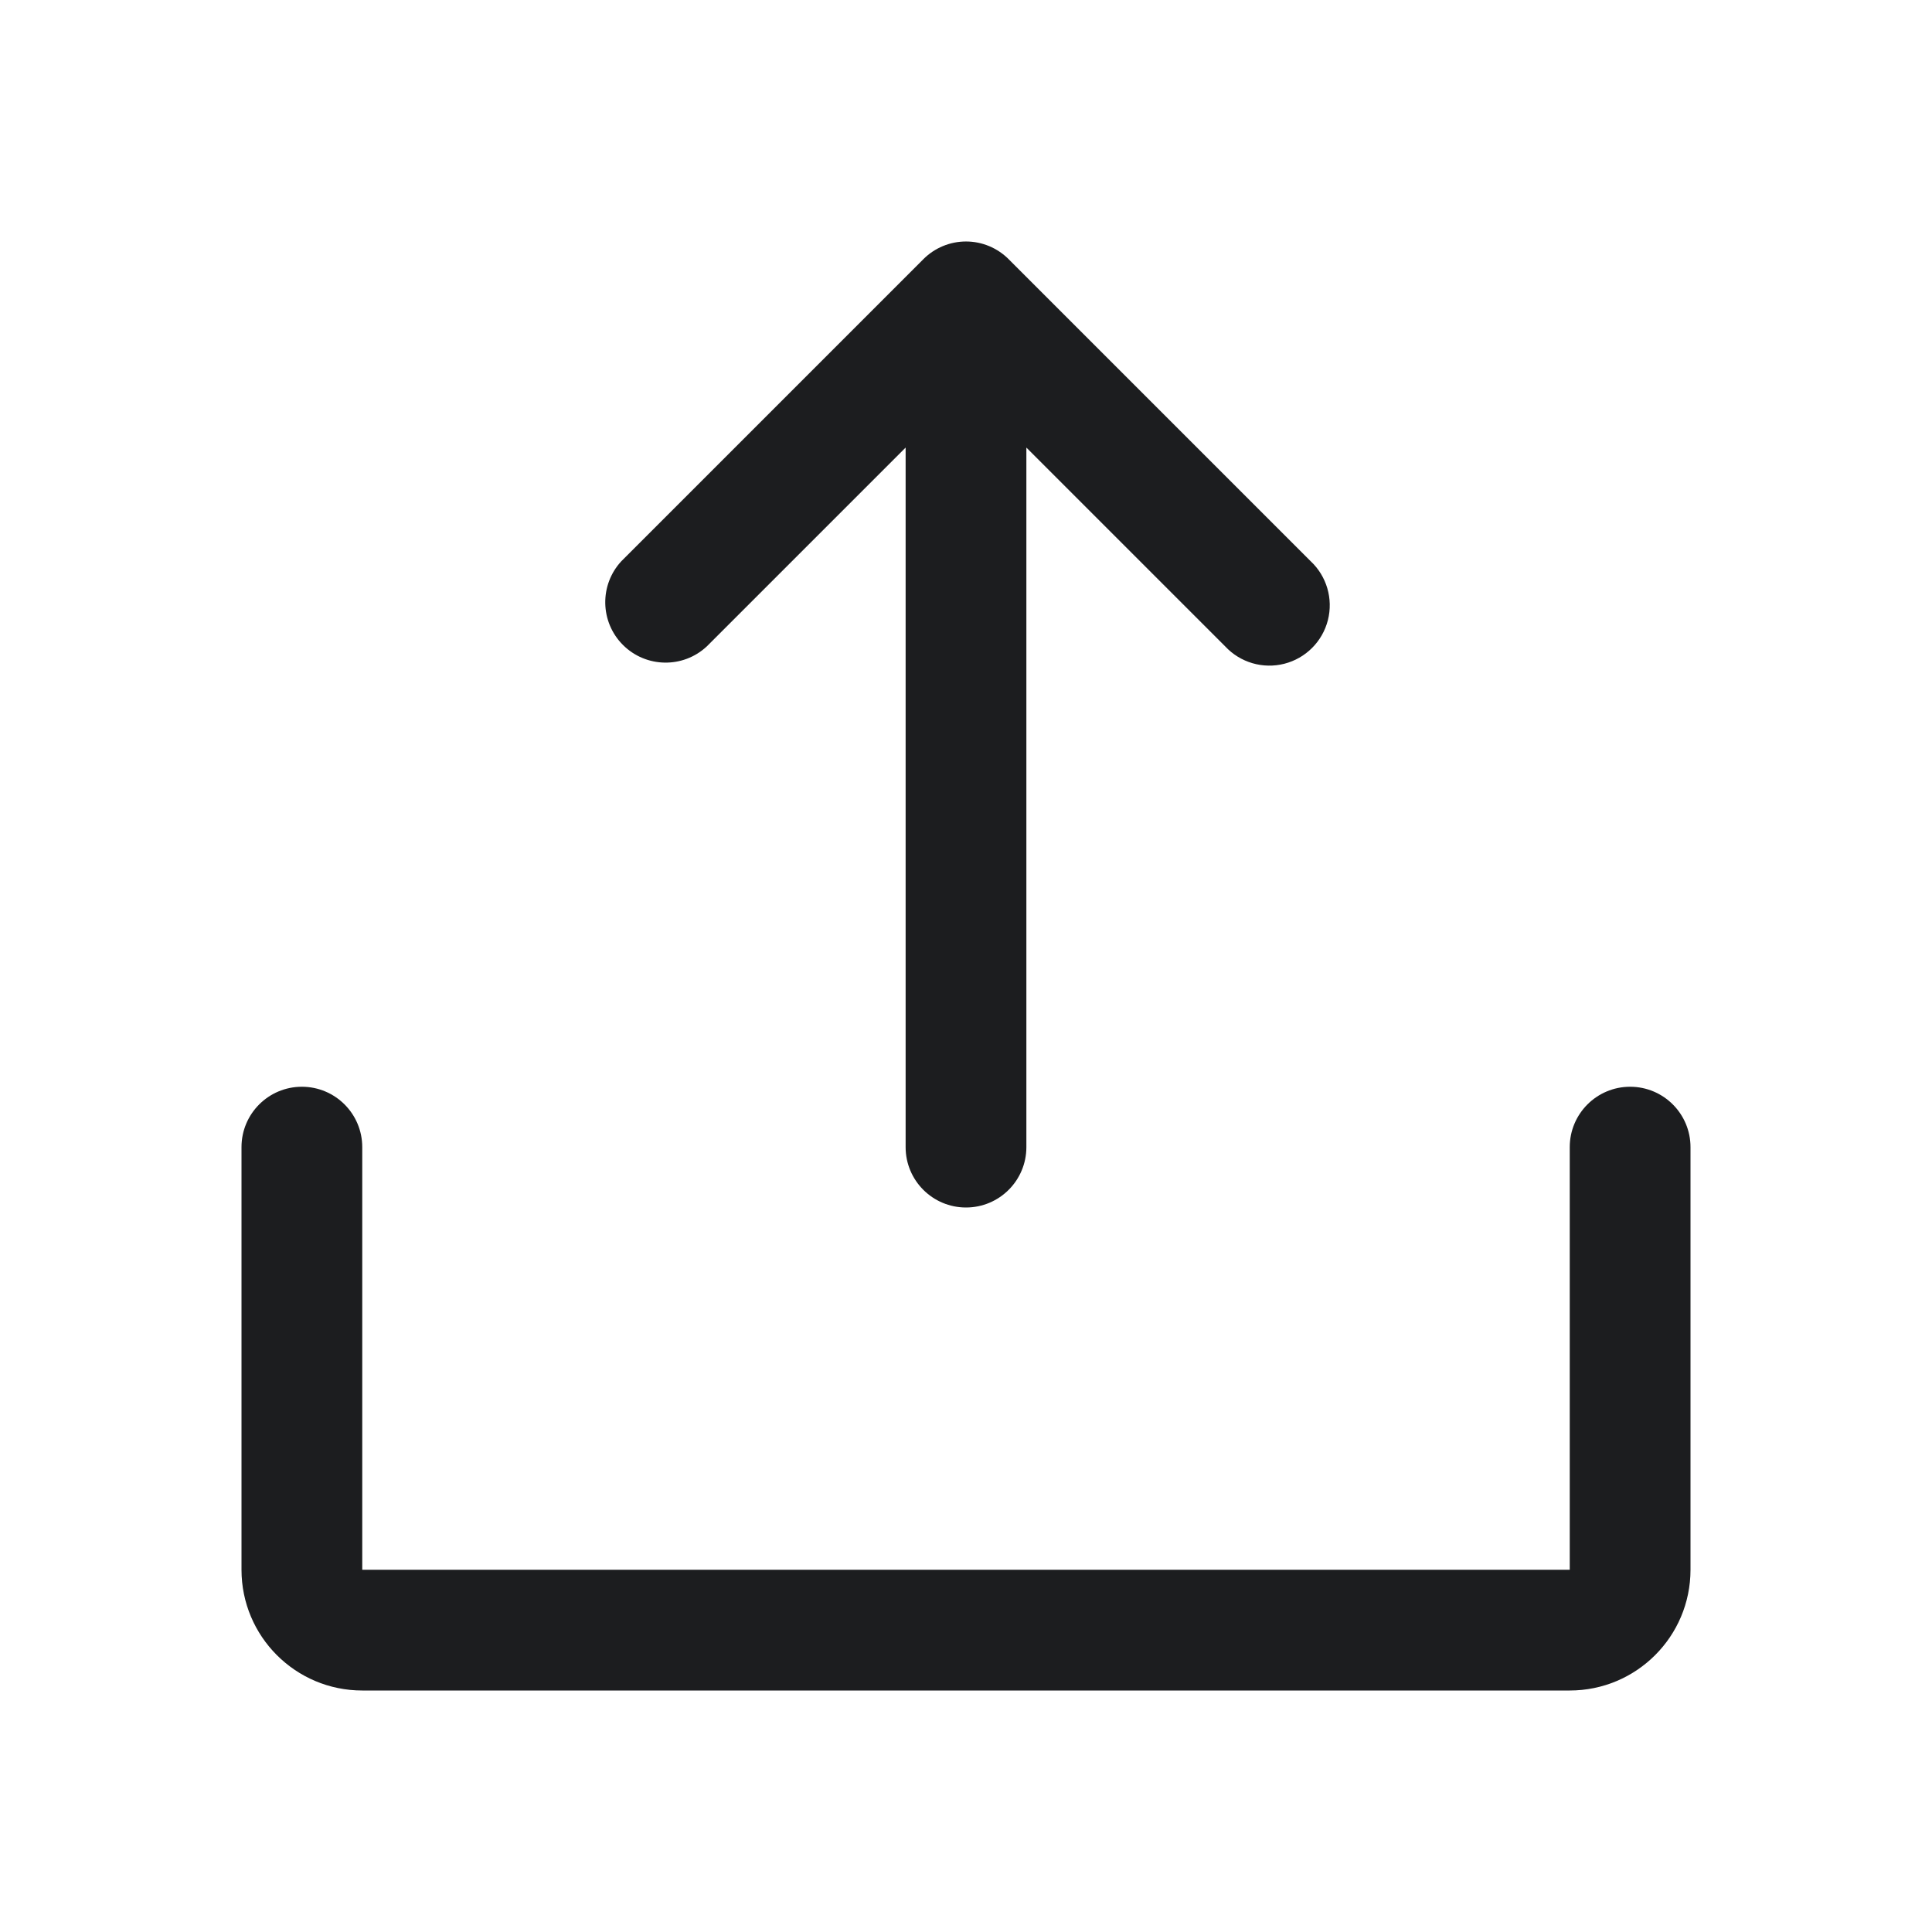
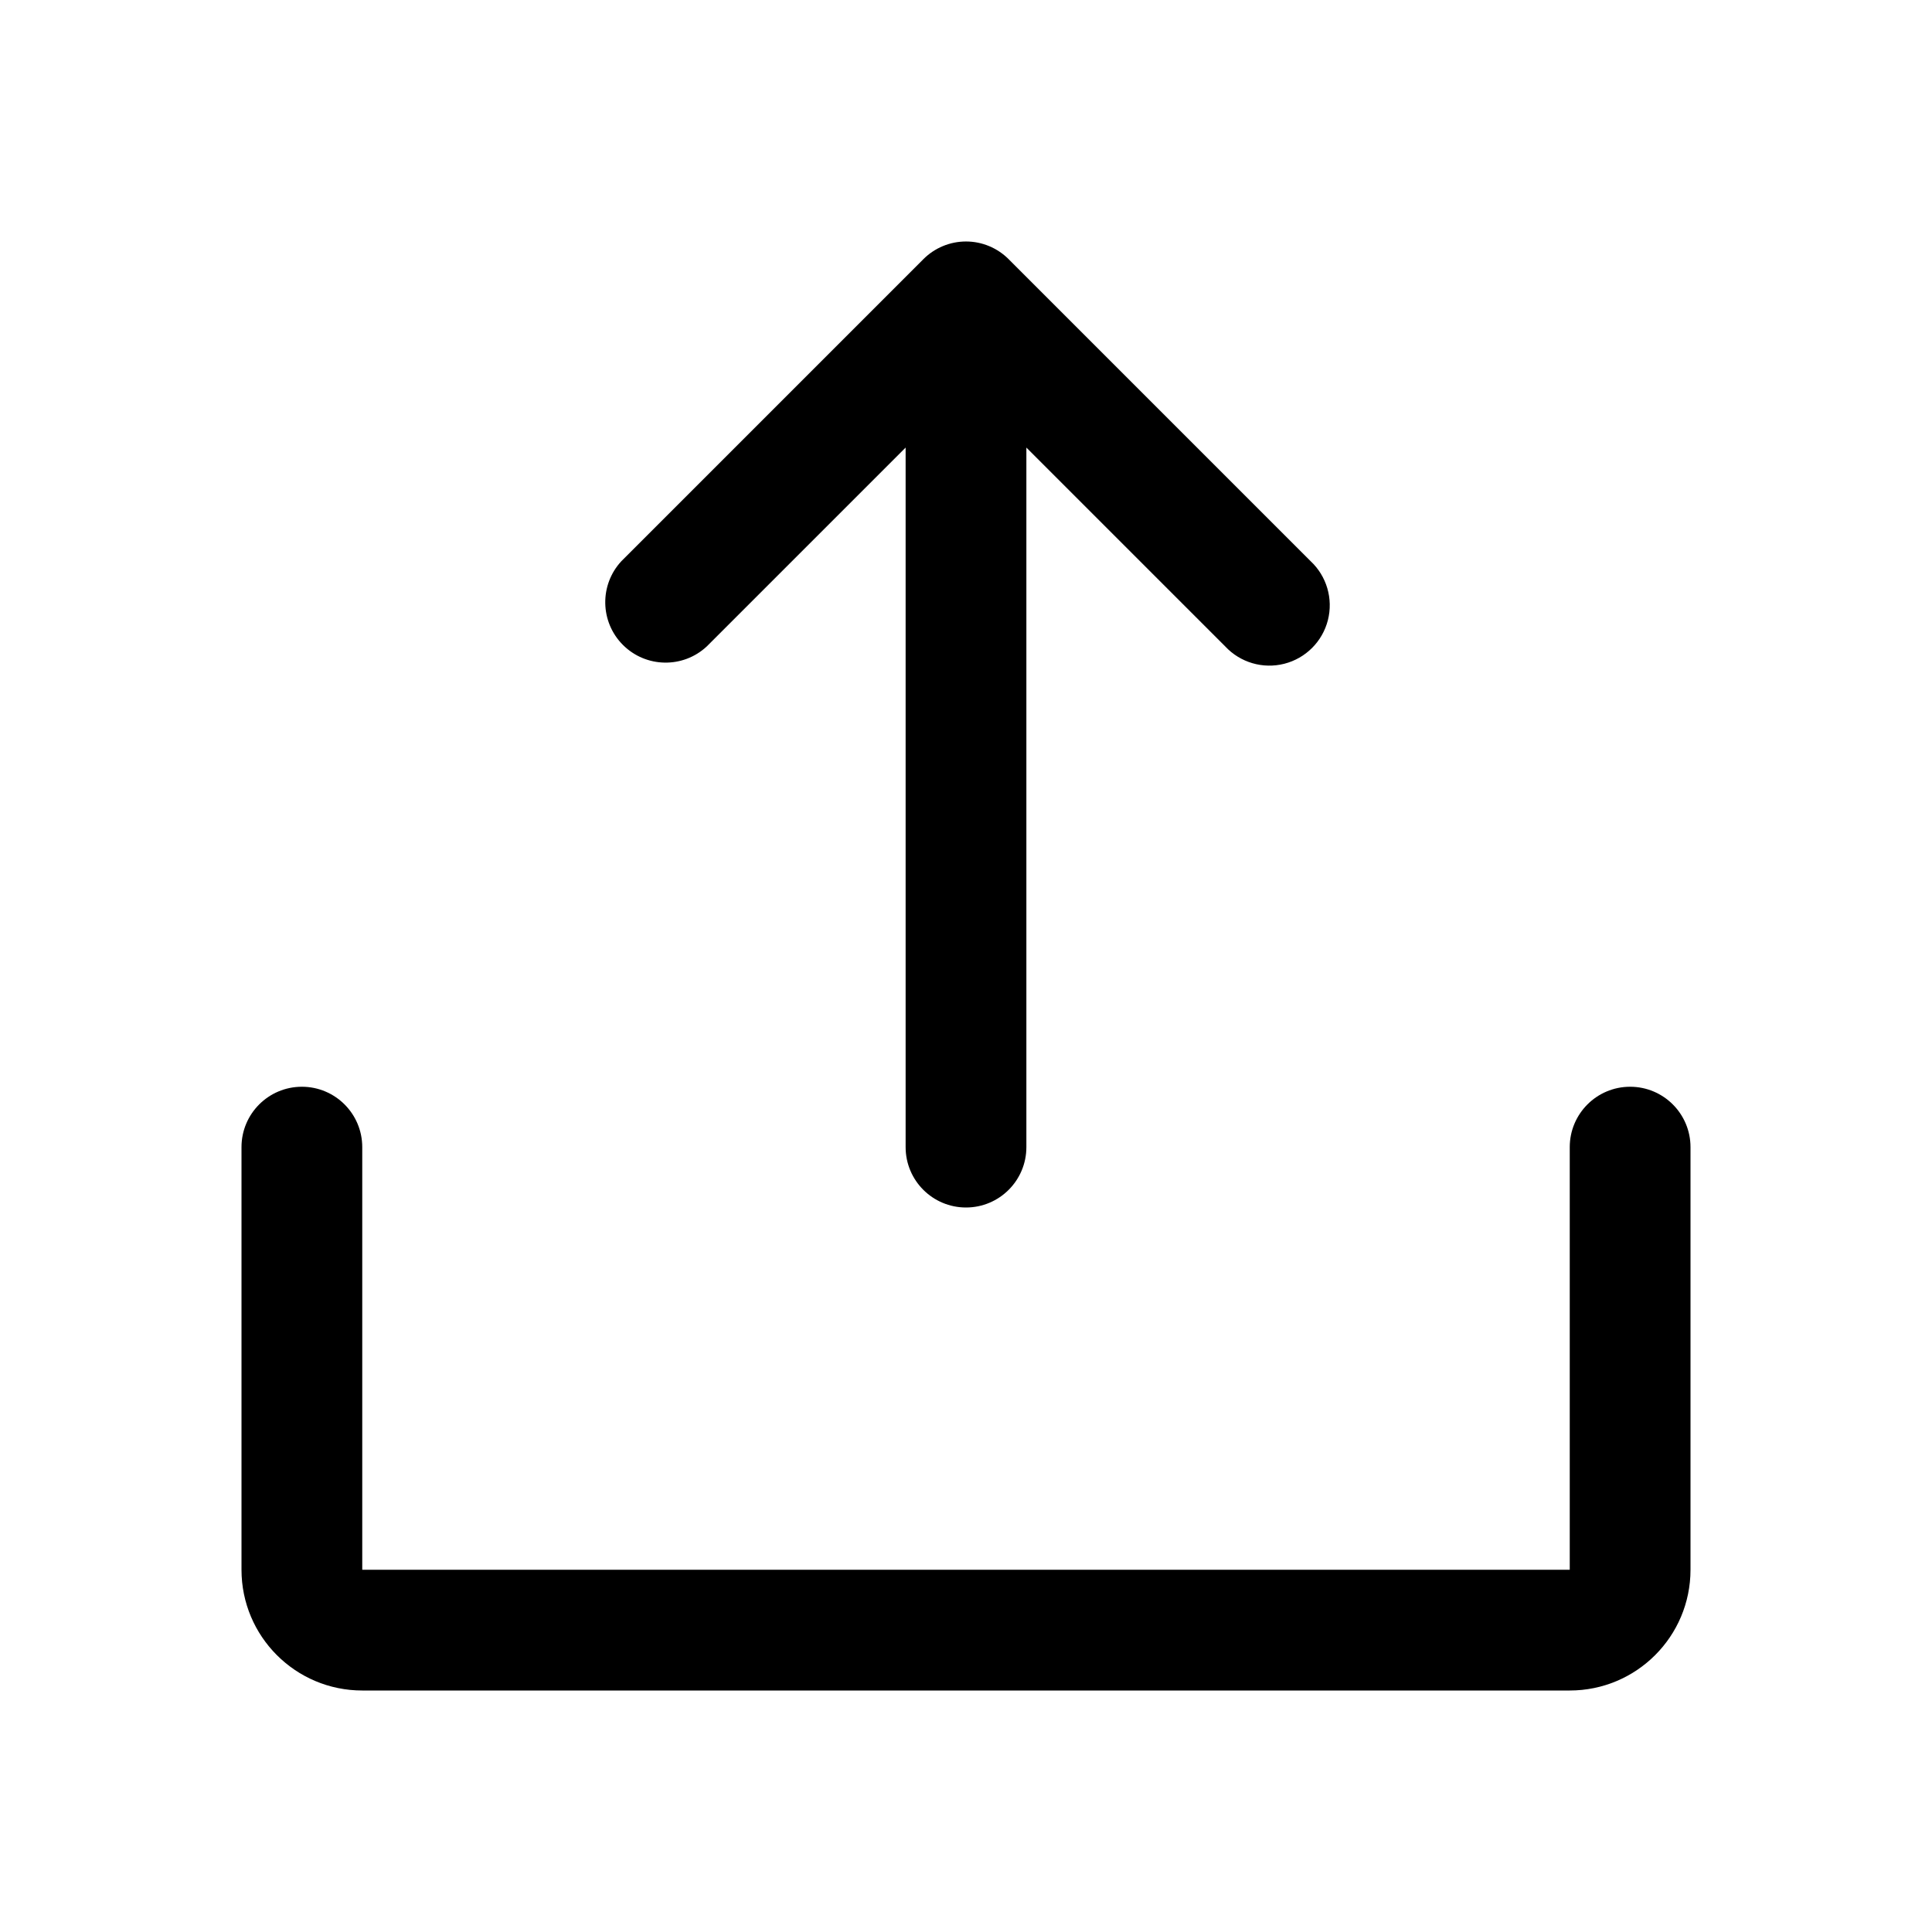
<svg xmlns="http://www.w3.org/2000/svg" width="24" height="24" fill="none" viewBox="0 0 24 24">
-   <path fill="#1C1D1F" d="m8.78 8.03 2.47-2.47v8.69a.75.75 0 0 0 1.5 0V5.56l2.47 2.47a.75.75 0 1 0 1.06-1.06l-3.75-3.75a.748.748 0 0 0-1.06 0L7.72 6.97a.75.75 0 0 0 1.06 1.06Z" />
-   <path fill="#1C1D1F" d="M3.75 13.5a.75.75 0 0 1 .75.75v5.25h15v-5.25a.75.75 0 0 1 1.5 0v5.25a1.5 1.5 0 0 1-1.5 1.5h-15A1.5 1.5 0 0 1 3 19.5v-5.25a.75.75 0 0 1 .75-.75Z" />
+   <path fill="currentColor" d="m8.78 8.03 2.47-2.47v8.69a.75.75 0 0 0 1.5 0V5.56l2.47 2.47a.75.75 0 1 0 1.06-1.06l-3.75-3.75a.748.748 0 0 0-1.06 0L7.72 6.97a.75.75 0 0 0 1.06 1.06Z" />
+   <path fill="currentColor" d="M3.75 13.5a.75.75 0 0 1 .75.75v5.25h15v-5.25a.75.75 0 0 1 1.5 0v5.25a1.5 1.5 0 0 1-1.5 1.5h-15A1.5 1.5 0 0 1 3 19.5v-5.25a.75.75 0 0 1 .75-.75Z" />
</svg>
